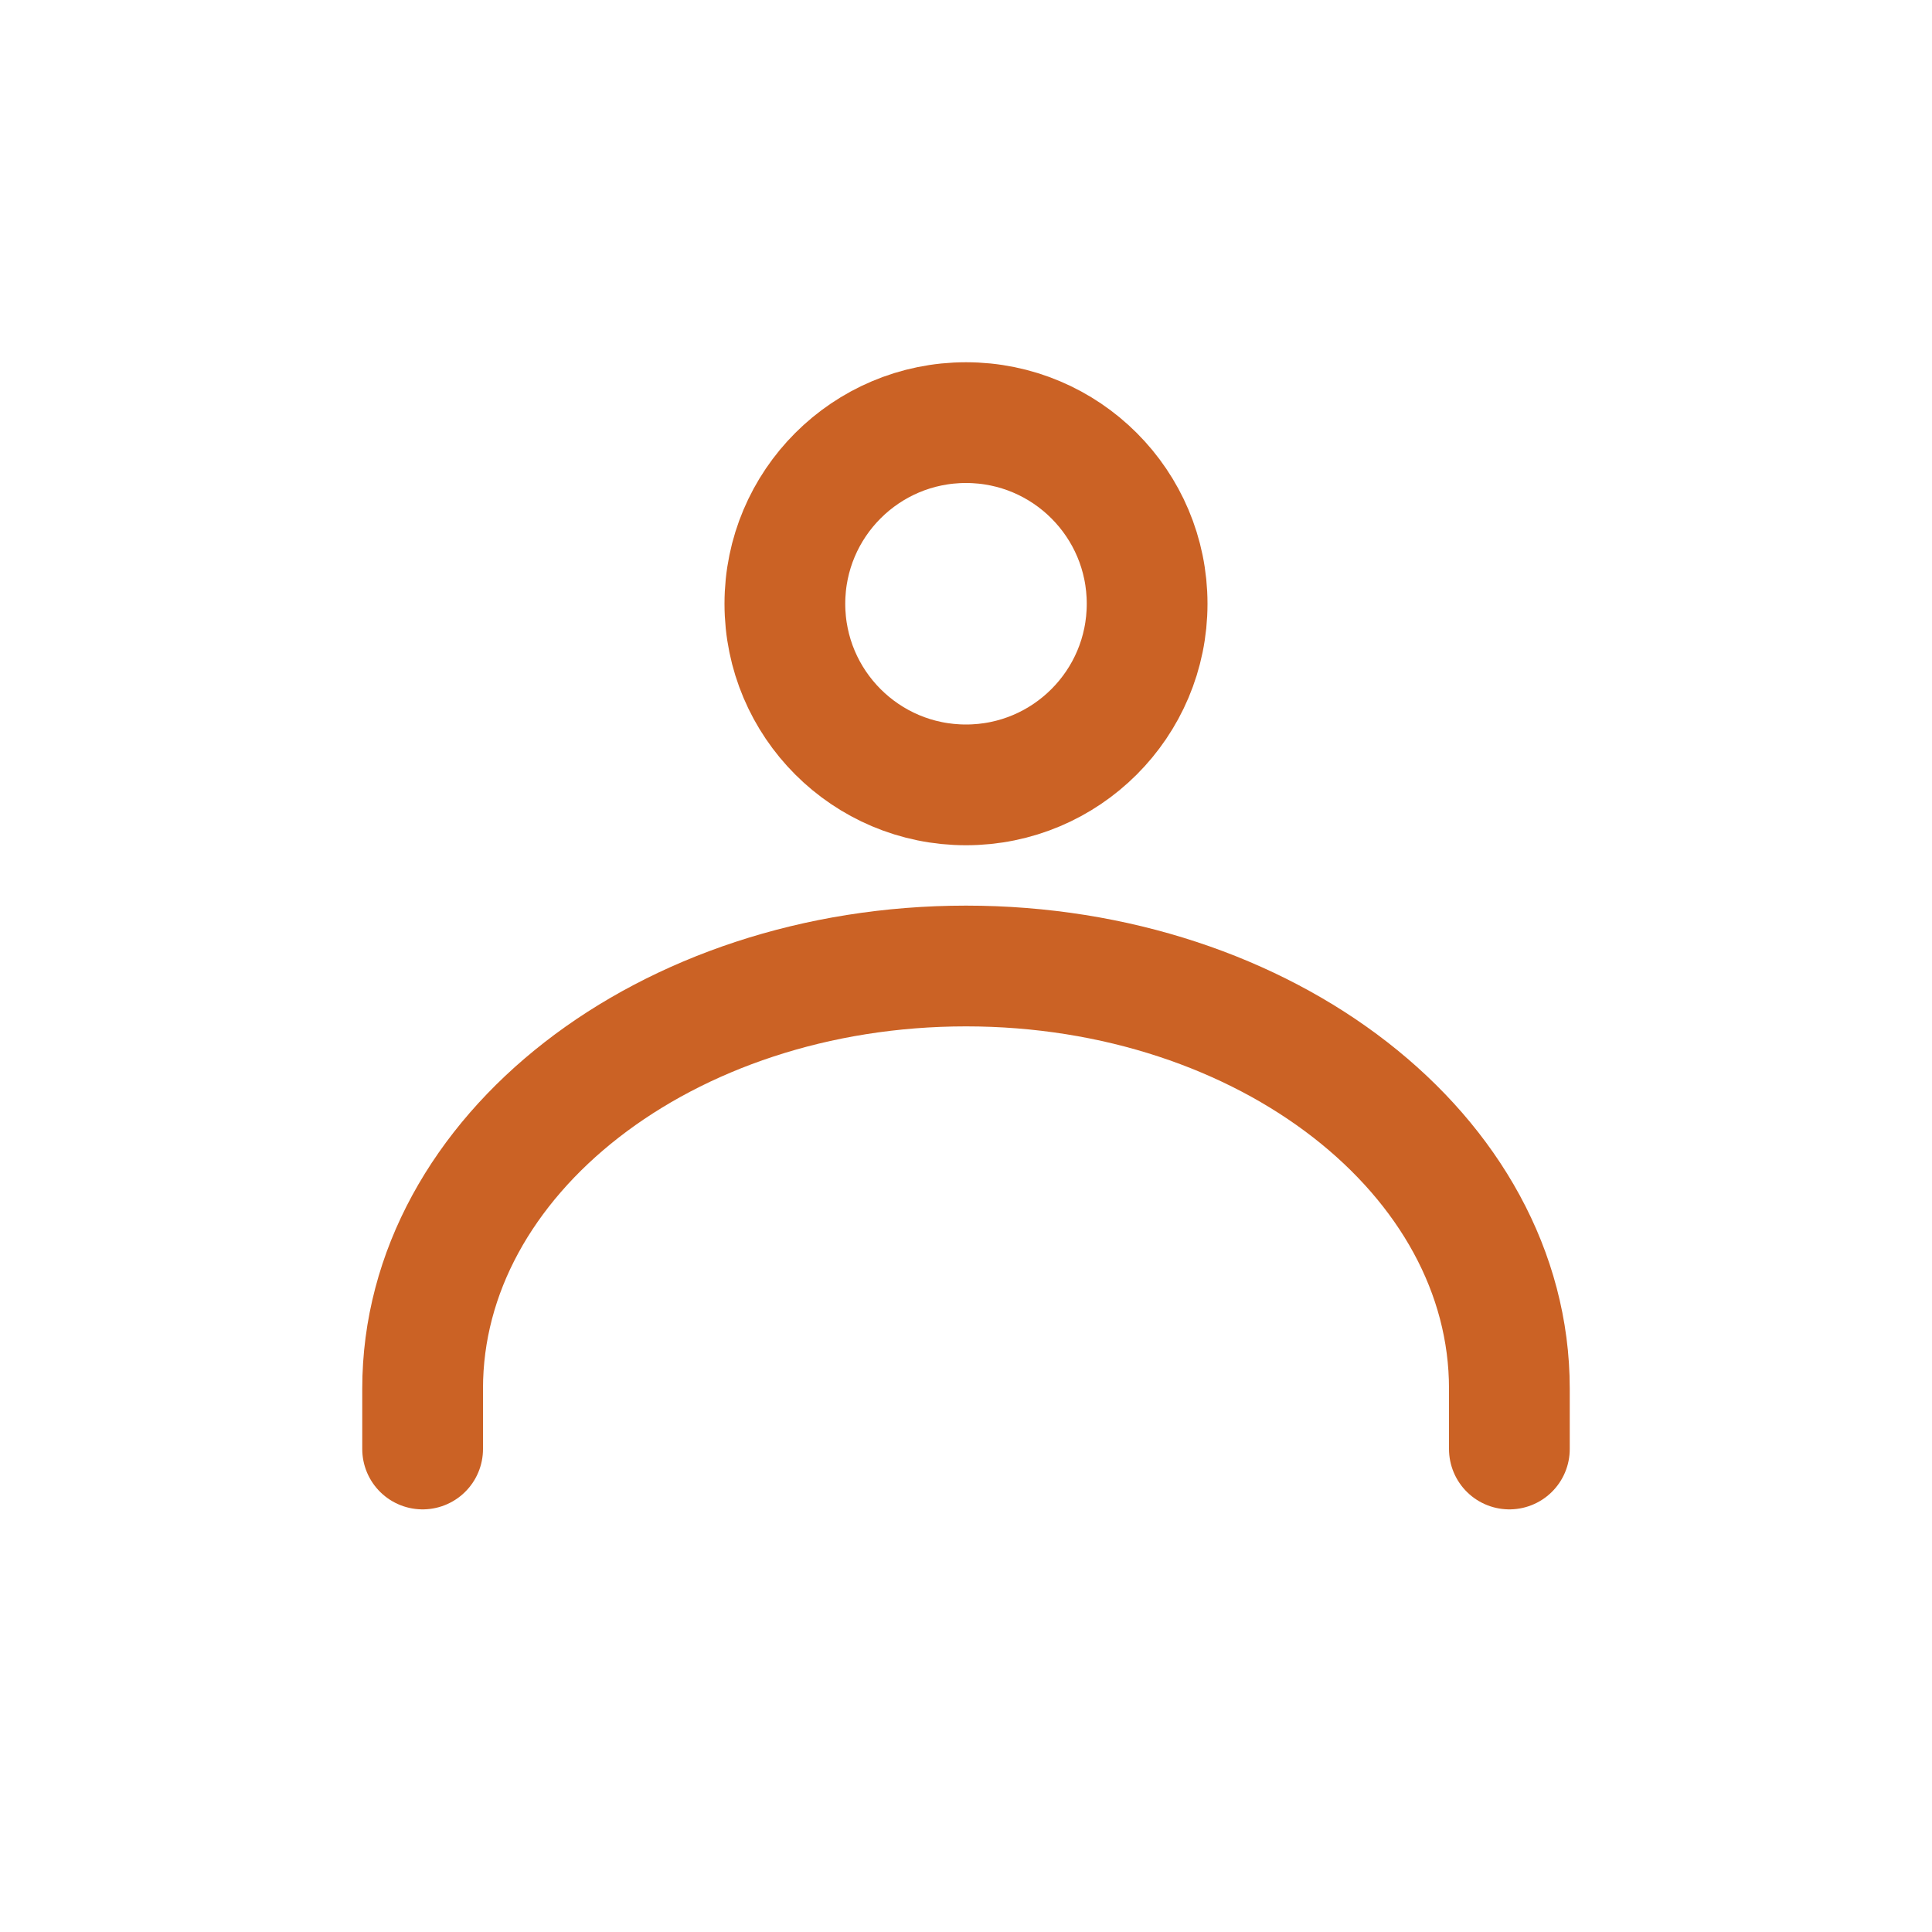
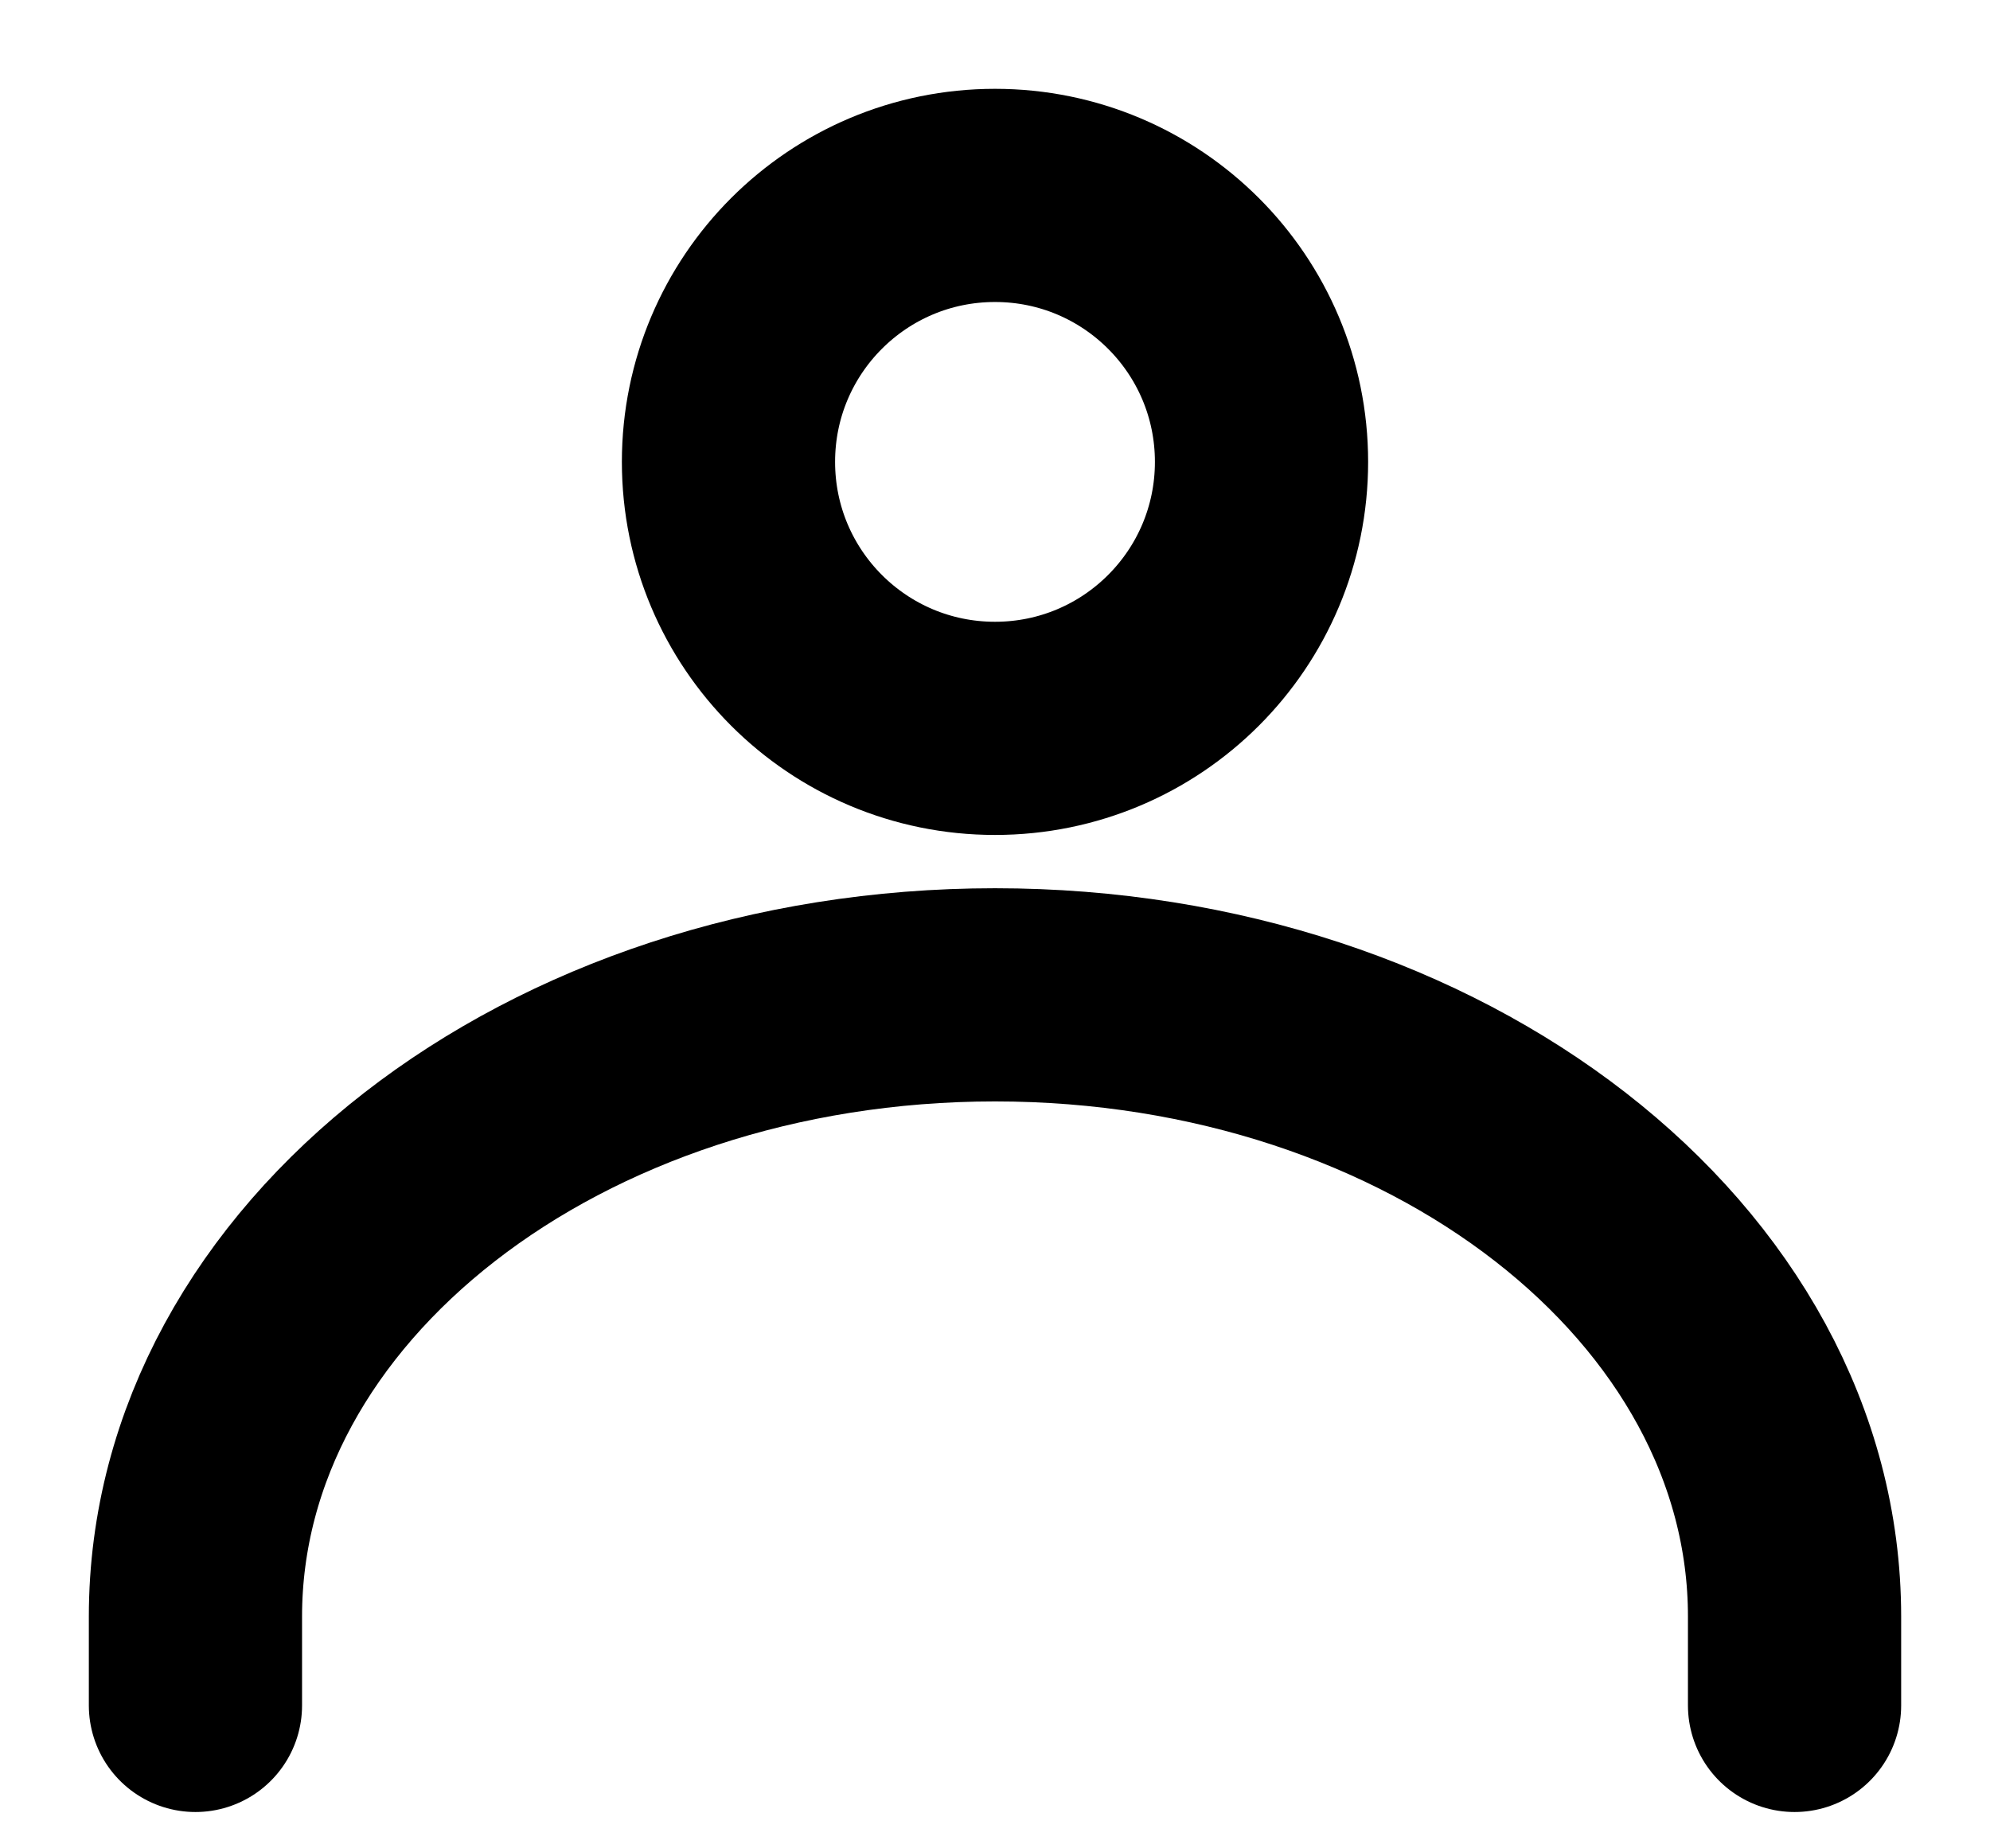
- <svg xmlns="http://www.w3.org/2000/svg" width="32" height="32" viewBox="0 0 32 32" fill="none">
-   <path d="M7 24V23C7 19.134 11.029 16 16 16C20.971 16 25 19.134 25 23V24" stroke="#CB6225" stroke-width="2" stroke-linecap="round" stroke-linejoin="round" />
-   <path d="M16 13C17.657 13 19 11.657 19 10C19 8.343 17.657 7 16 7C14.343 7 13 8.343 13 10C13 11.657 14.343 13 16 13Z" stroke="#CB6225" stroke-width="2" stroke-linecap="round" stroke-linejoin="round" />
+ <svg xmlns="http://www.w3.org/2000/svg" width="14" height="13" viewBox="0 0 14 13" fill="none">
+   <path d="M1.375 12V11.375C1.375 8.959 3.893 7 7 7C10.107 7 12.625 8.959 12.625 11.375V12" stroke="black" stroke-width="1.5" stroke-linecap="round" stroke-linejoin="round" />
+   <path d="M7 5.125C8.036 5.125 8.875 4.286 8.875 3.25C8.875 2.214 8.036 1.375 7 1.375C5.964 1.375 5.125 2.214 5.125 3.25C5.125 4.286 5.964 5.125 7 5.125Z" stroke="black" stroke-width="1.5" stroke-linecap="round" stroke-linejoin="round" />
</svg>
